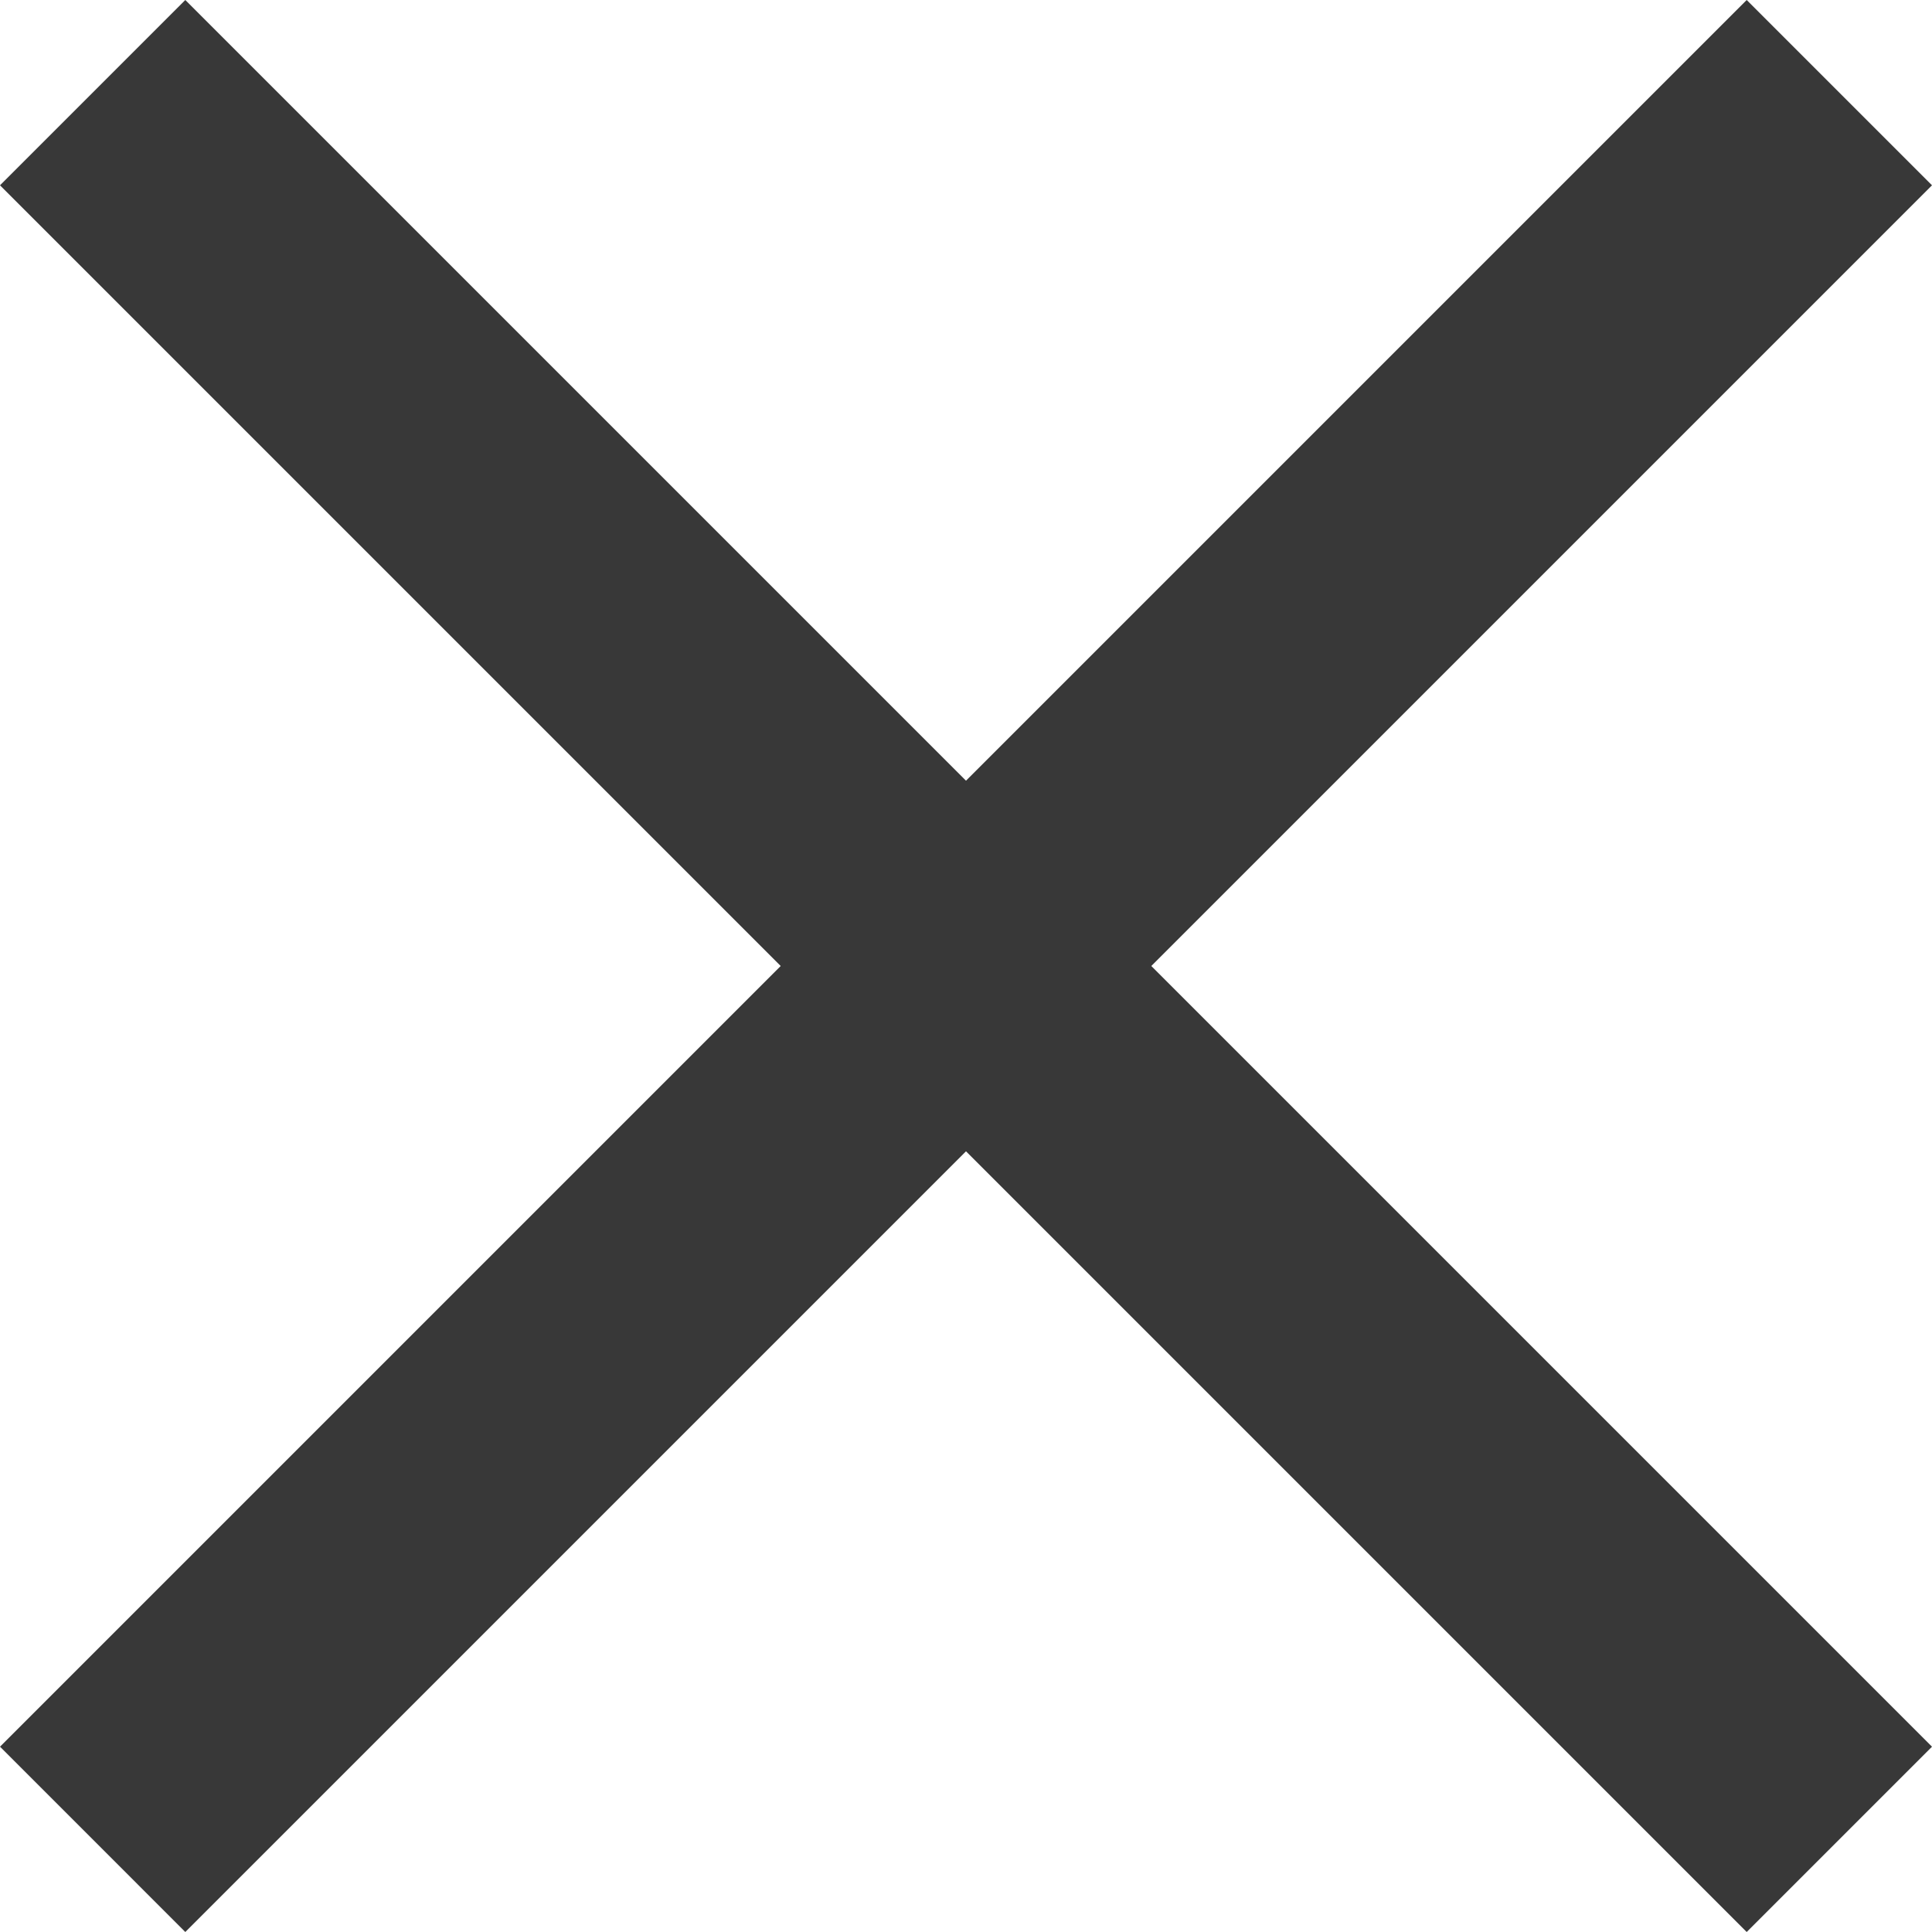
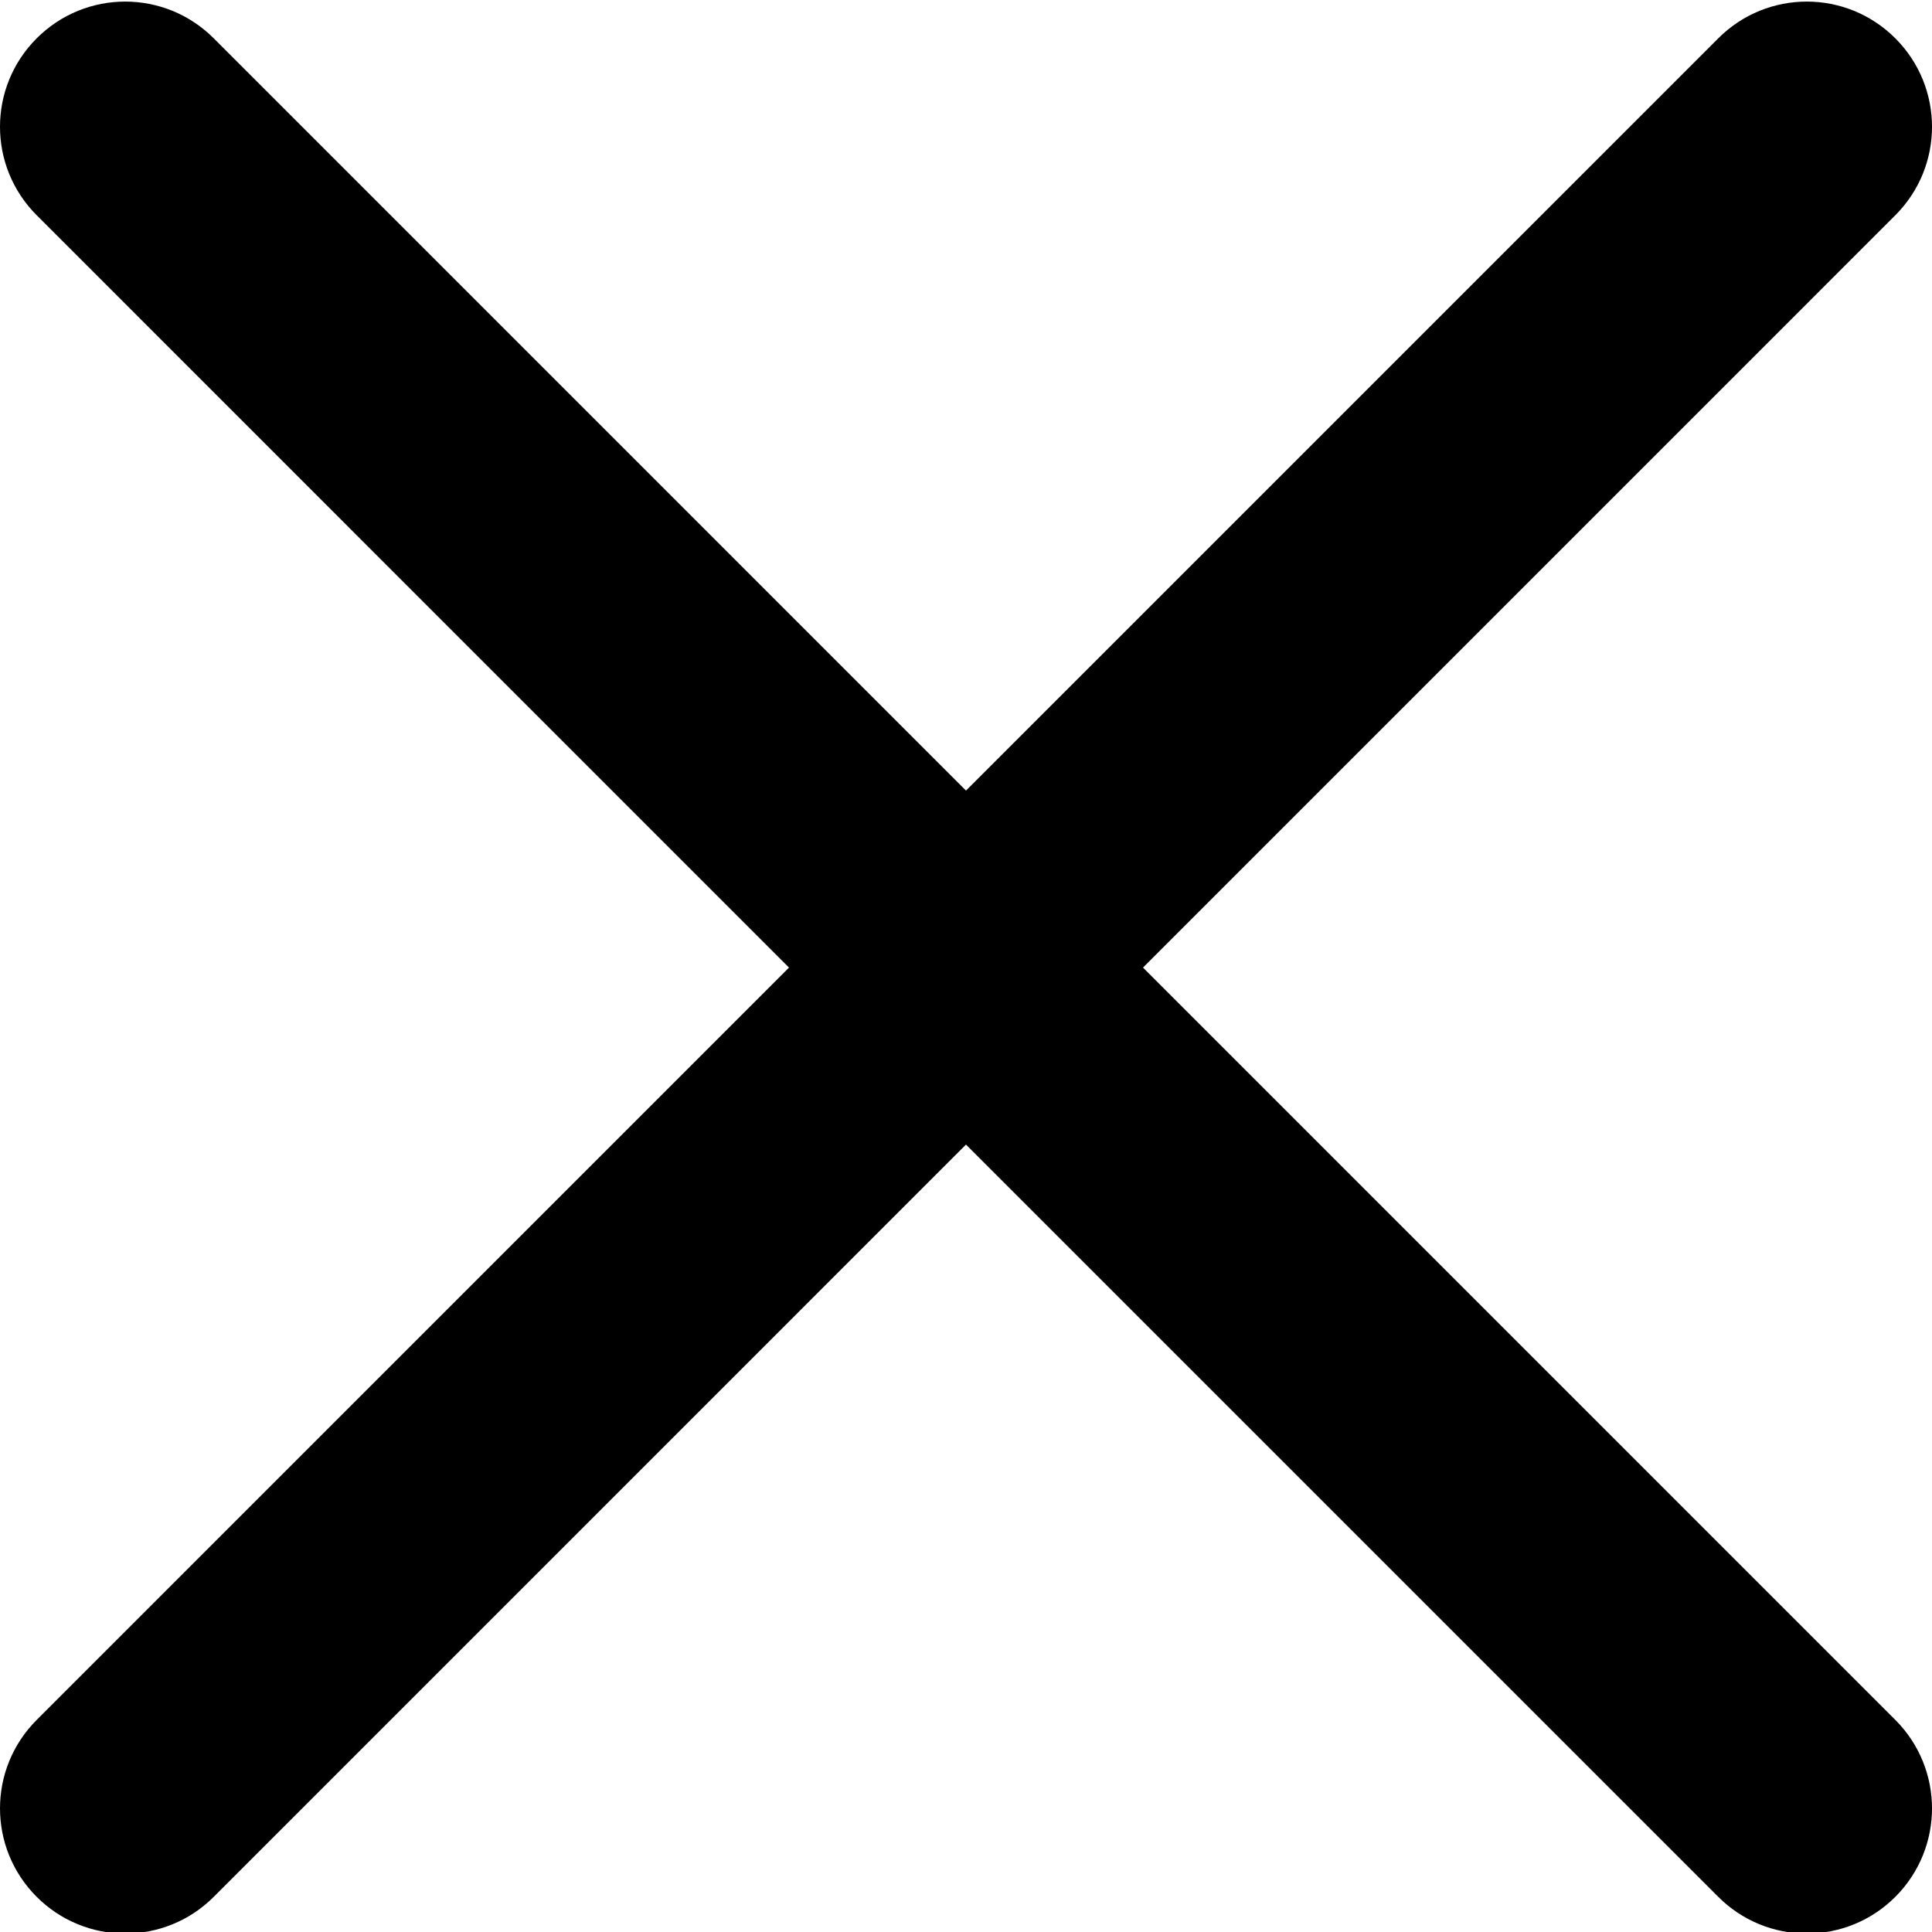
- <svg xmlns="http://www.w3.org/2000/svg" width="12" height="12" viewBox="0 0 12 12" fill="none">
-   <path d="M7.151 6L12 1.151L10.849 0L6 4.849L1.151 0L0 1.151L4.849 6L8.92575e-05 10.849L1.151 12L6 7.151L10.849 12L12 10.849L7.151 6Z" fill="#383838" />
+ <svg xmlns="http://www.w3.org/2000/svg" version="1.1" width="512" height="512" x="0" y="0" viewBox="0 0 329.269 329" style="enable-background:new 0 0 512 512" xml:space="preserve" class="">
+   <g>
+     <path d="M194.8 164.77 323.013 36.555c8.343-8.34 8.343-21.825 0-30.164-8.34-8.34-21.825-8.34-30.164 0L164.633 134.605 36.422 6.391c-8.344-8.34-21.824-8.34-30.164 0-8.344 8.34-8.344 21.824 0 30.164l128.21 128.215L6.259 292.984c-8.344 8.34-8.344 21.825 0 30.164a21.266 21.266 0 0 0 15.082 6.25c5.46 0 10.922-2.09 15.082-6.25l128.21-128.214 128.216 128.214a21.273 21.273 0 0 0 15.082 6.25c5.46 0 10.922-2.09 15.082-6.25 8.343-8.34 8.343-21.824 0-30.164zm0 0" fill="#000000" data-original="#000000" class="" />
+   </g>
</svg>
